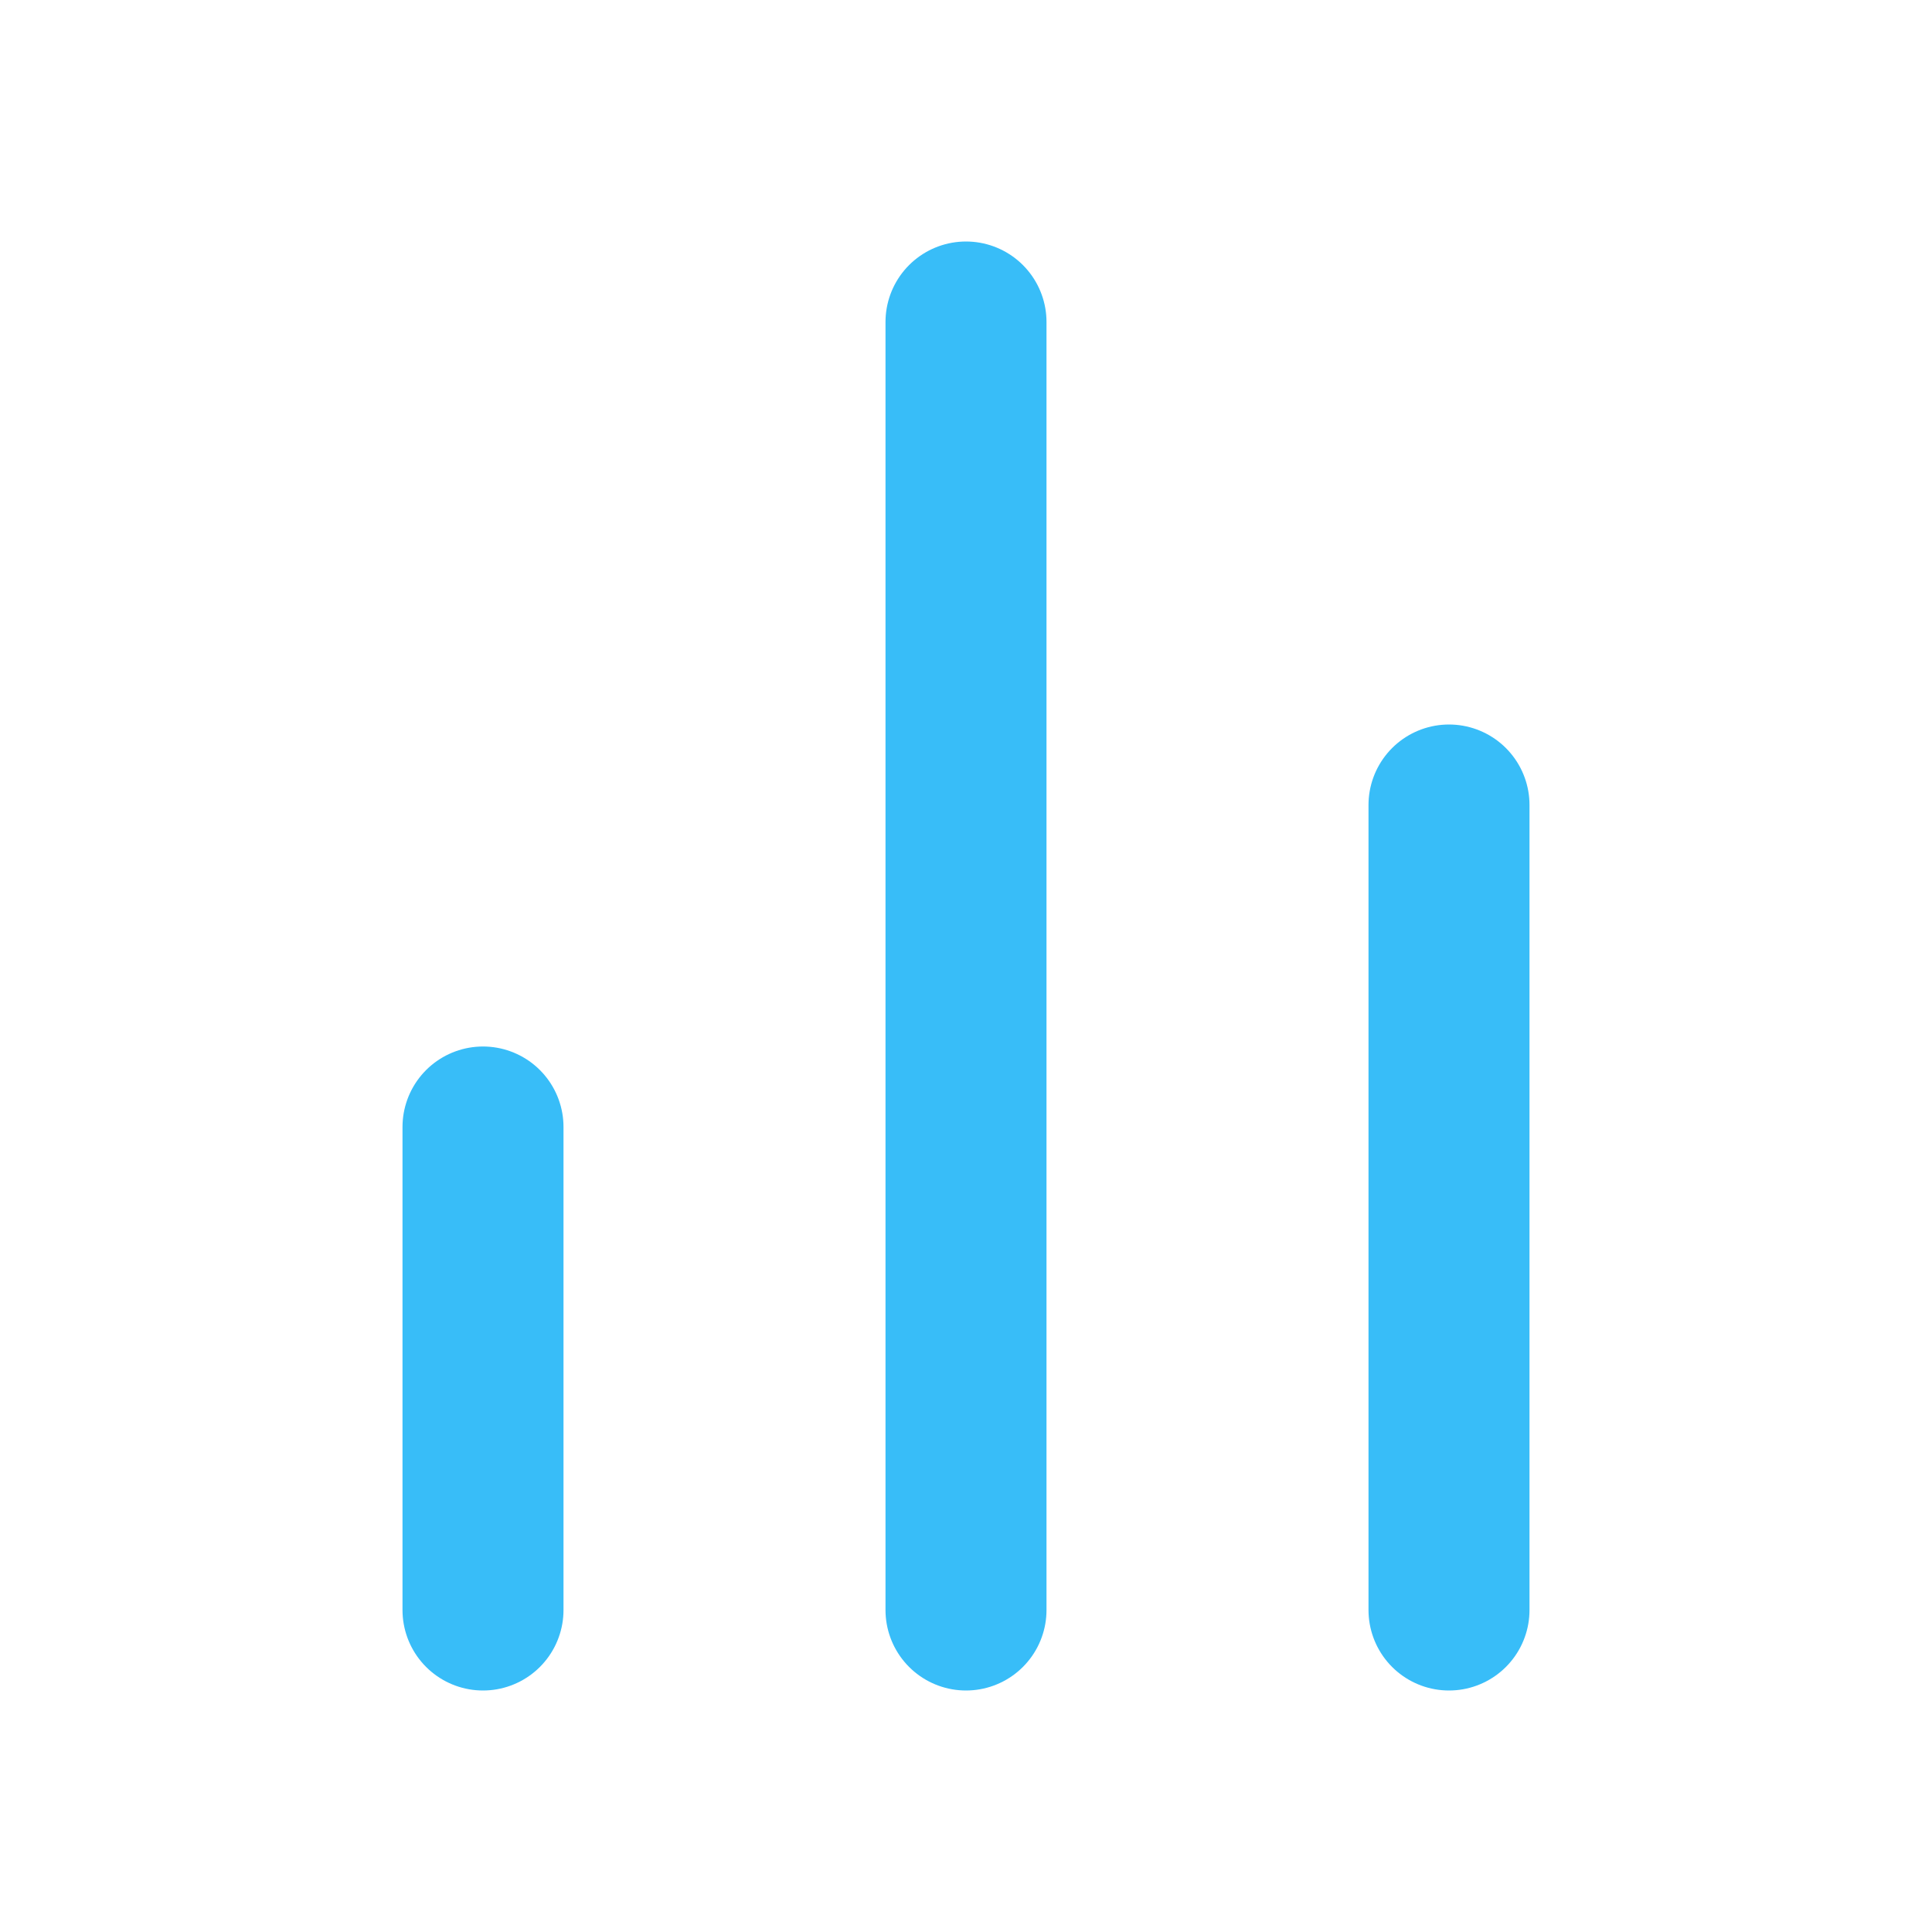
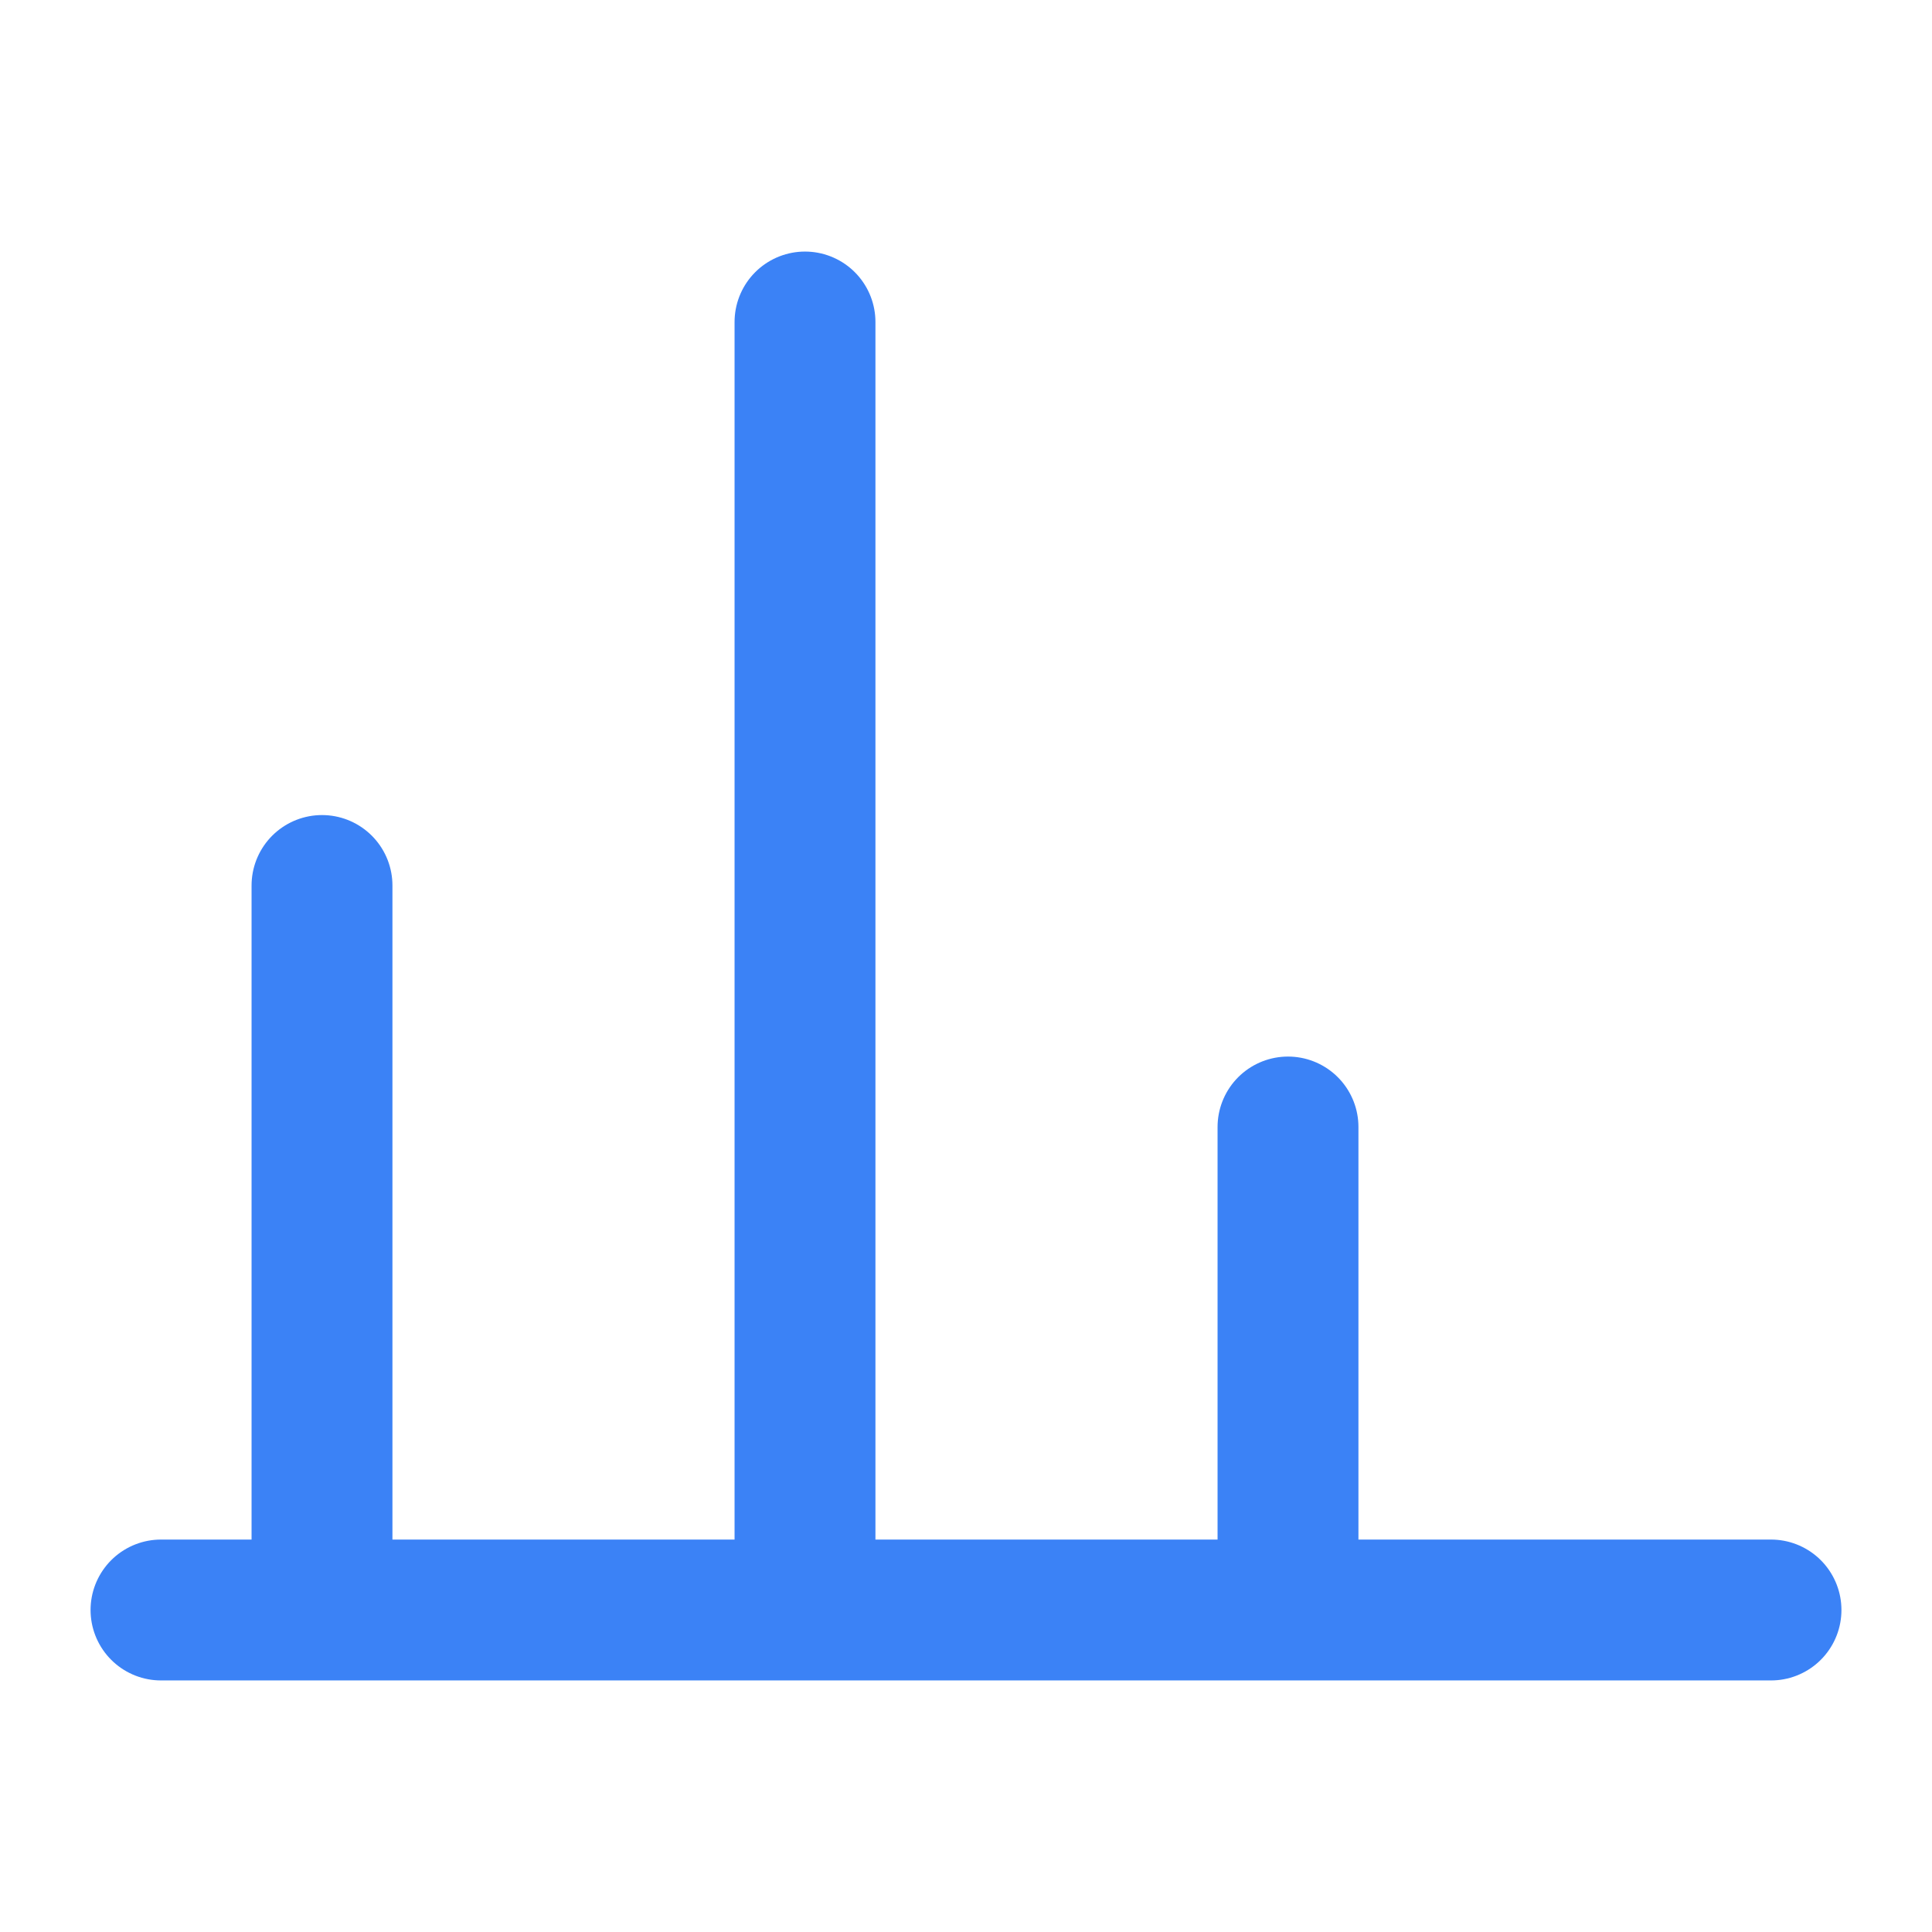
- <svg xmlns="http://www.w3.org/2000/svg" width="24" height="24" viewBox="0 0 24 24" fill="none" stroke="#38bdf8" stroke-width="2" stroke-linecap="round" stroke-linejoin="round">
-   <line x1="18" y1="20" x2="18" y2="10" />
-   <line x1="12" y1="20" x2="12" y2="4" />
-   <line x1="6" y1="20" x2="6" y2="14" />
+ <svg xmlns="http://www.w3.org/2000/svg" viewBox="0 0 24 24" width="24" height="24" fill="none" stroke="#3B82F6" stroke-width="1.75" stroke-linecap="round" stroke-linejoin="round" color="#3B82F6">
+   <path d="M4 20V11M10 20V4M16 20v-6M22 20H2" />
</svg>
